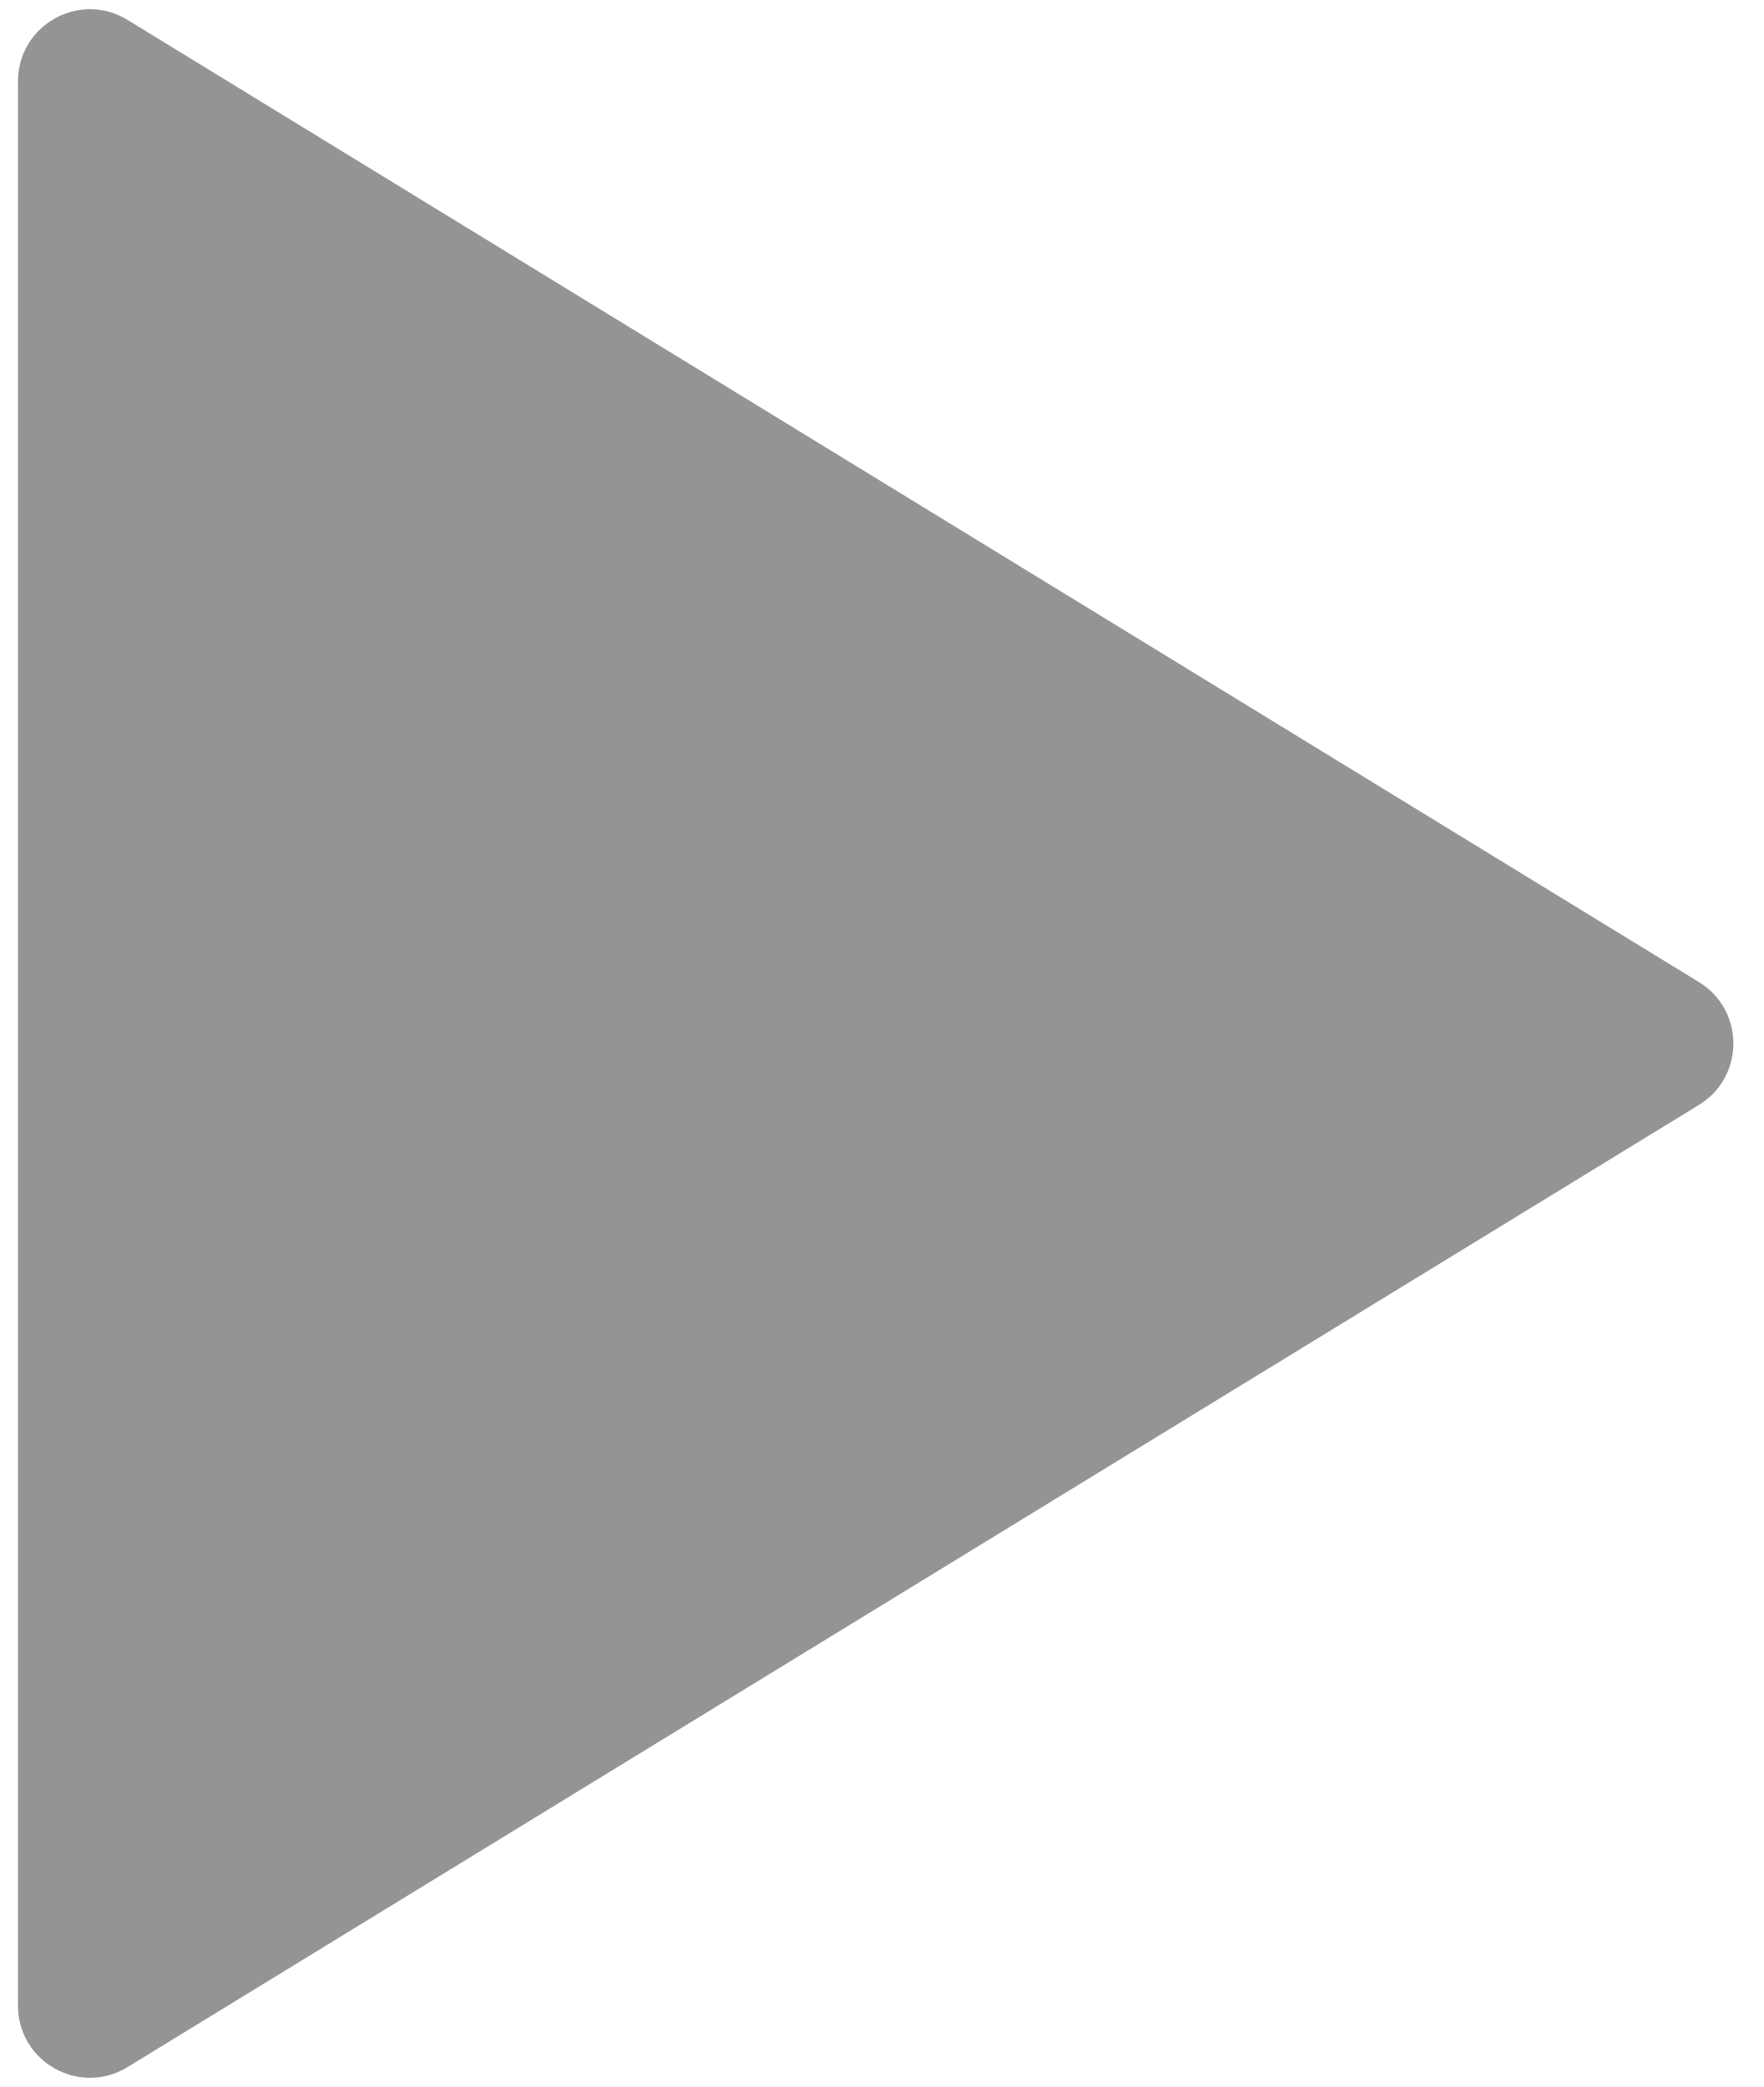
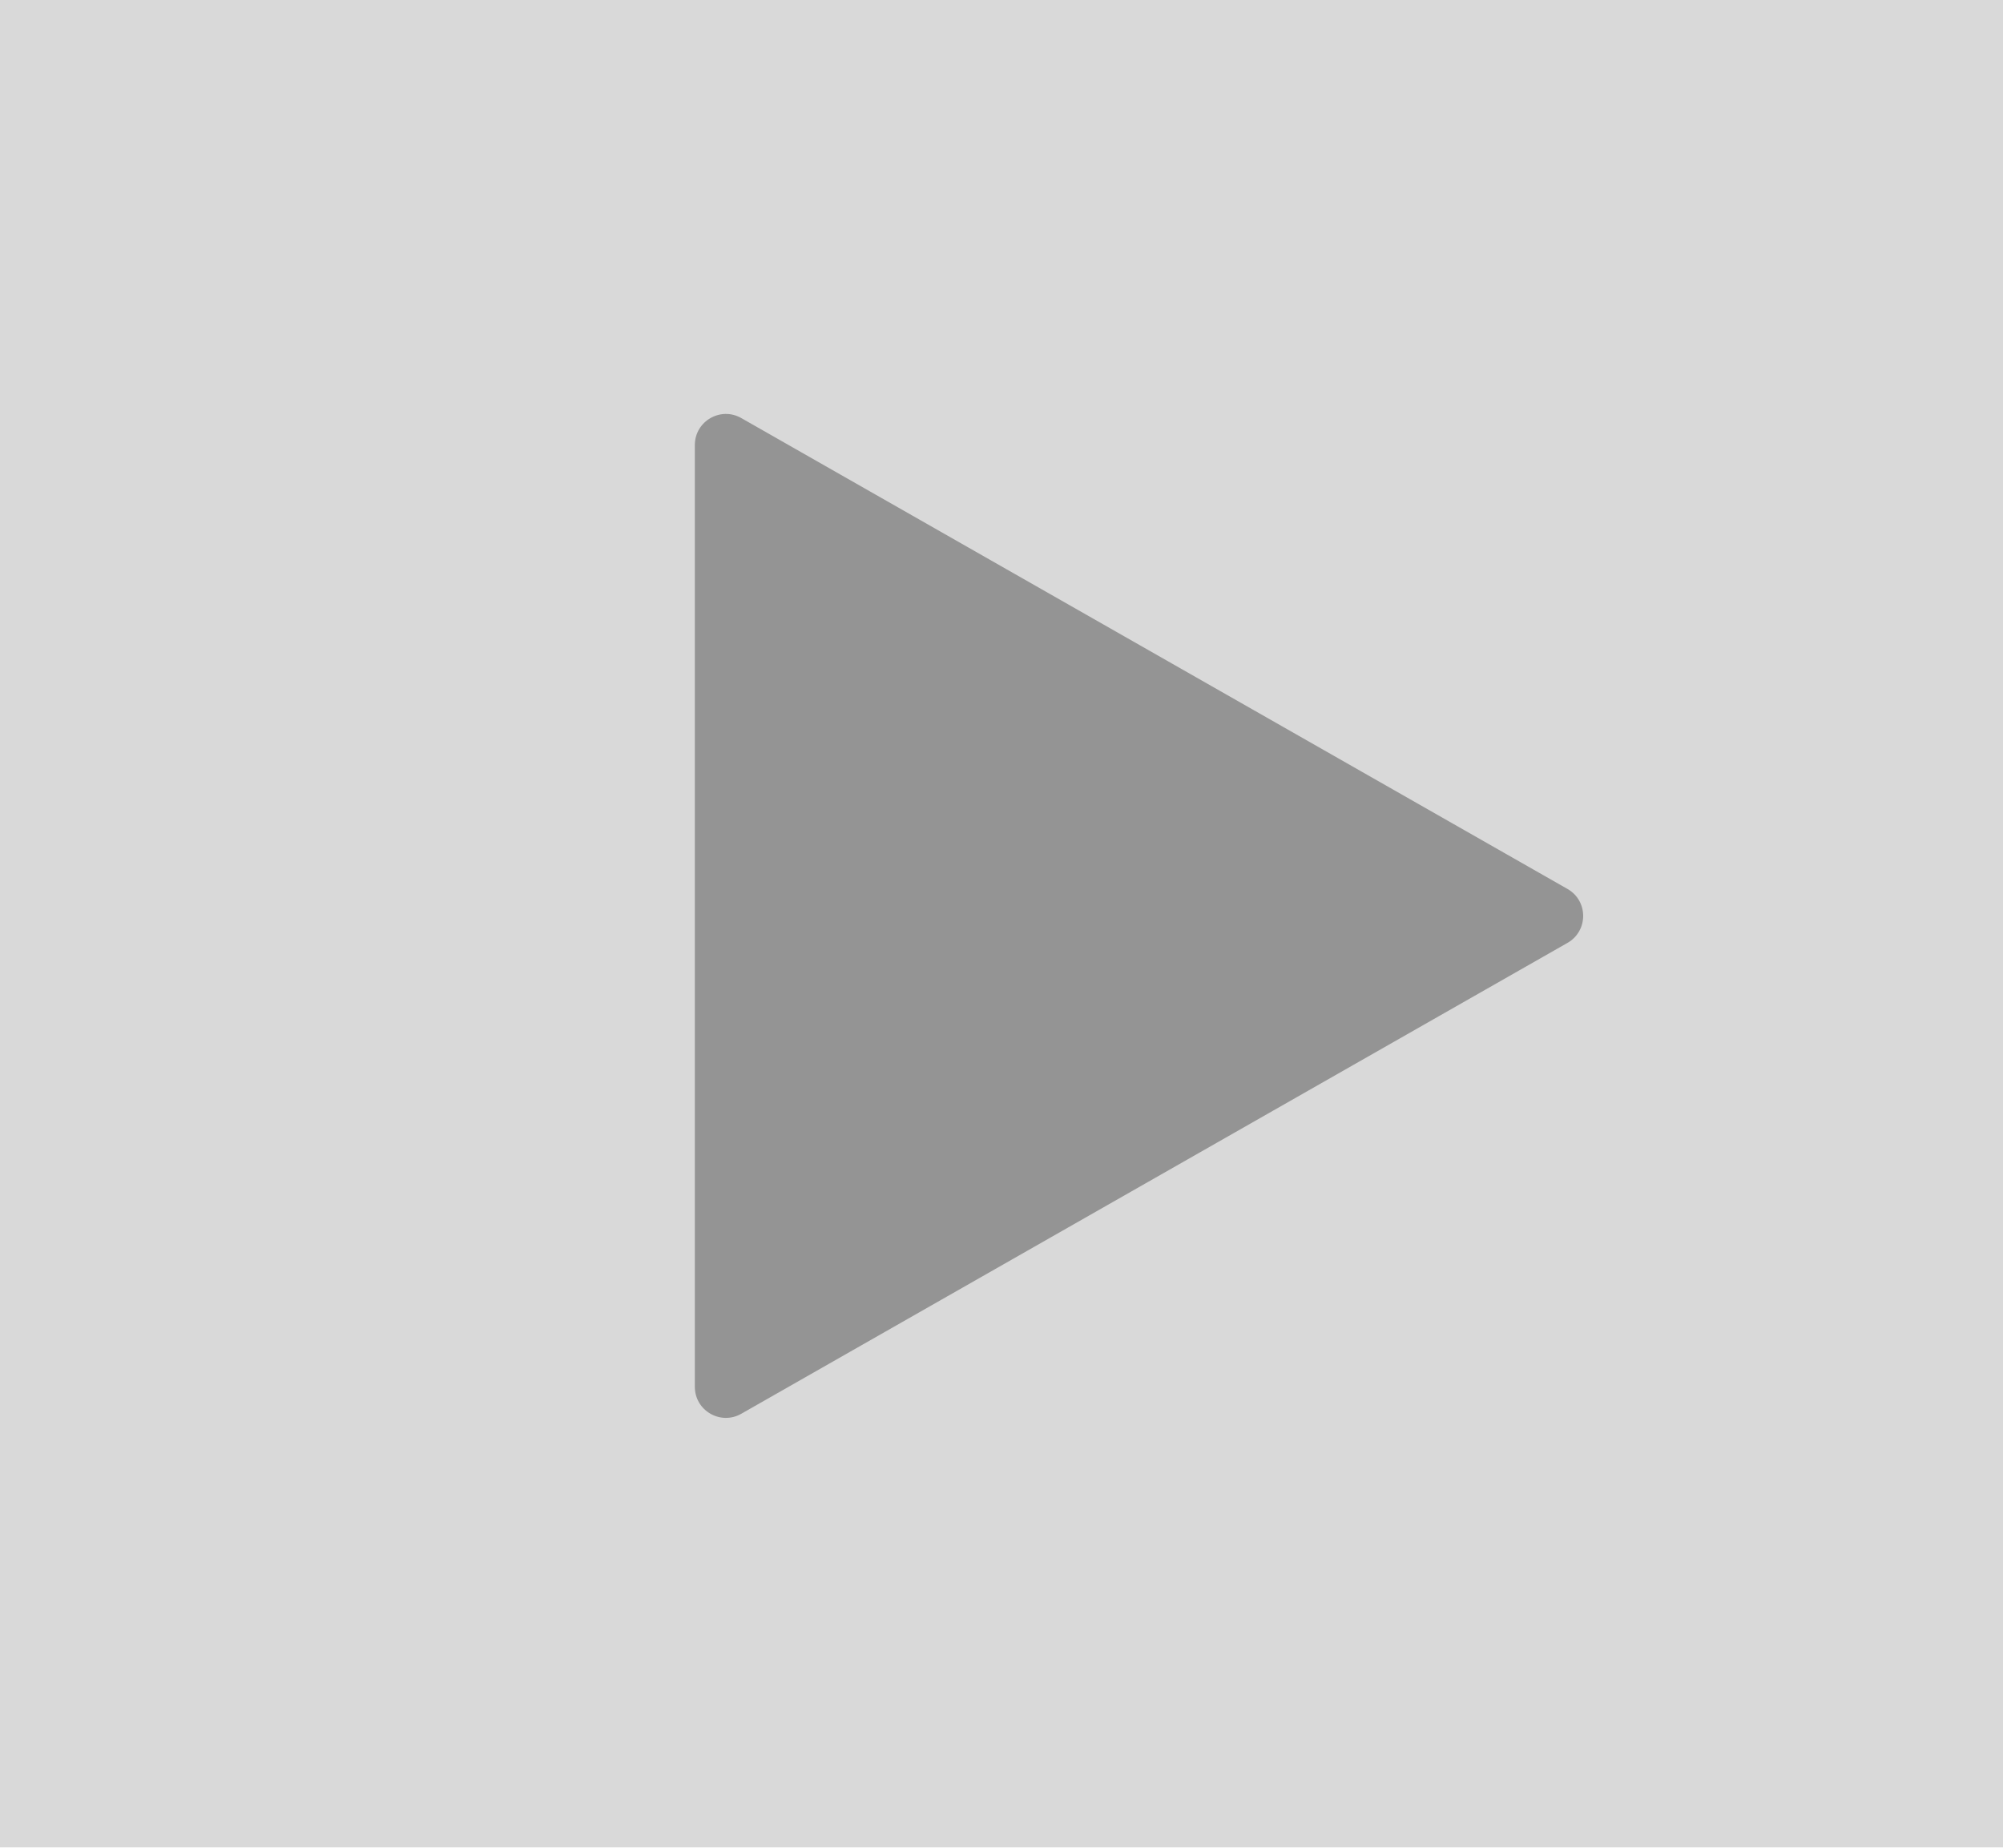
- <svg xmlns="http://www.w3.org/2000/svg" width="49" height="58" viewBox="0 0 49 58" fill="none">
-   <path d="M47.215 27.294C48.489 28.075 48.489 29.925 47.215 30.706L3.544 57.447C2.212 58.263 0.5 57.304 0.5 55.741L0.5 2.259C0.5 0.696 2.212 -0.263 3.544 0.553L47.215 27.294Z" fill="#949494" />
+ <svg xmlns="http://www.w3.org/2000/svg" width="129" height="119" viewBox="0 0 129 119" fill="none">
+   <rect width="129" height="119" fill="#D9D9D9" />
+   <path d="M100.952 57.263C102.298 58.03 102.298 59.97 100.952 60.737L47.74 91.07C46.407 91.83 44.75 90.868 44.75 89.333L44.75 28.667C44.75 27.133 46.407 26.17 47.74 26.93L100.952 57.263Z" fill="#949494" />
</svg>
